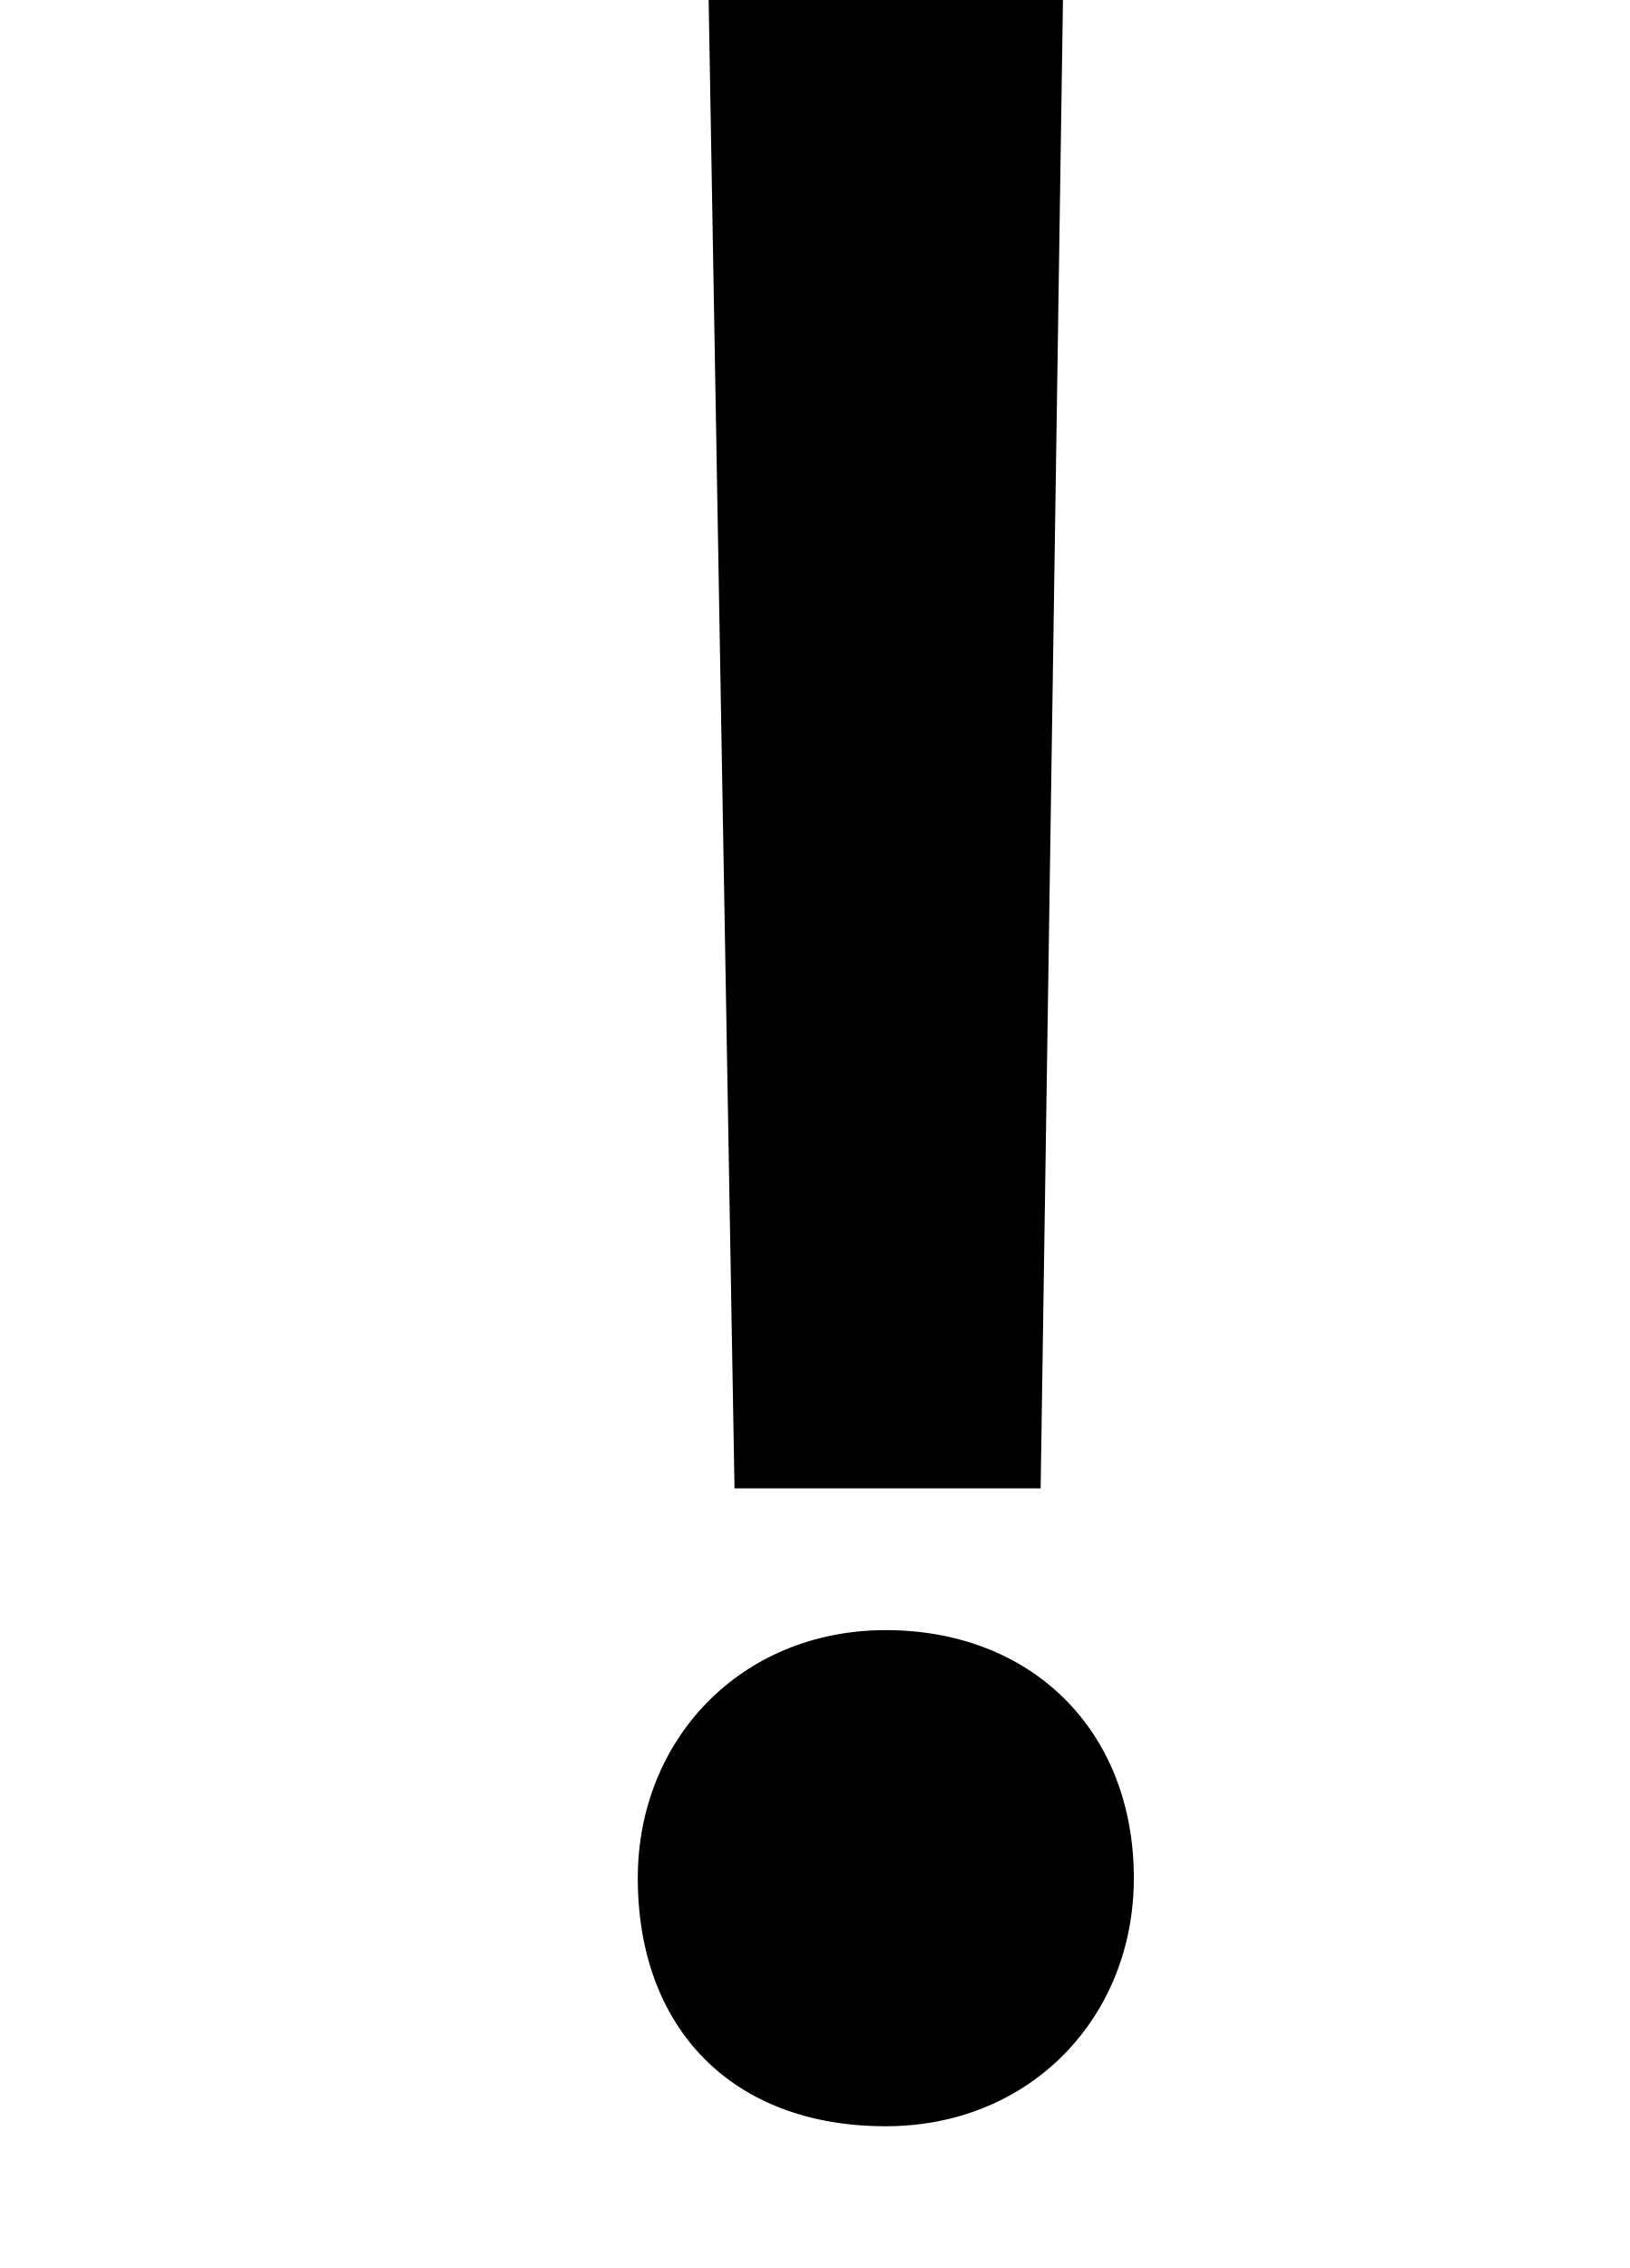
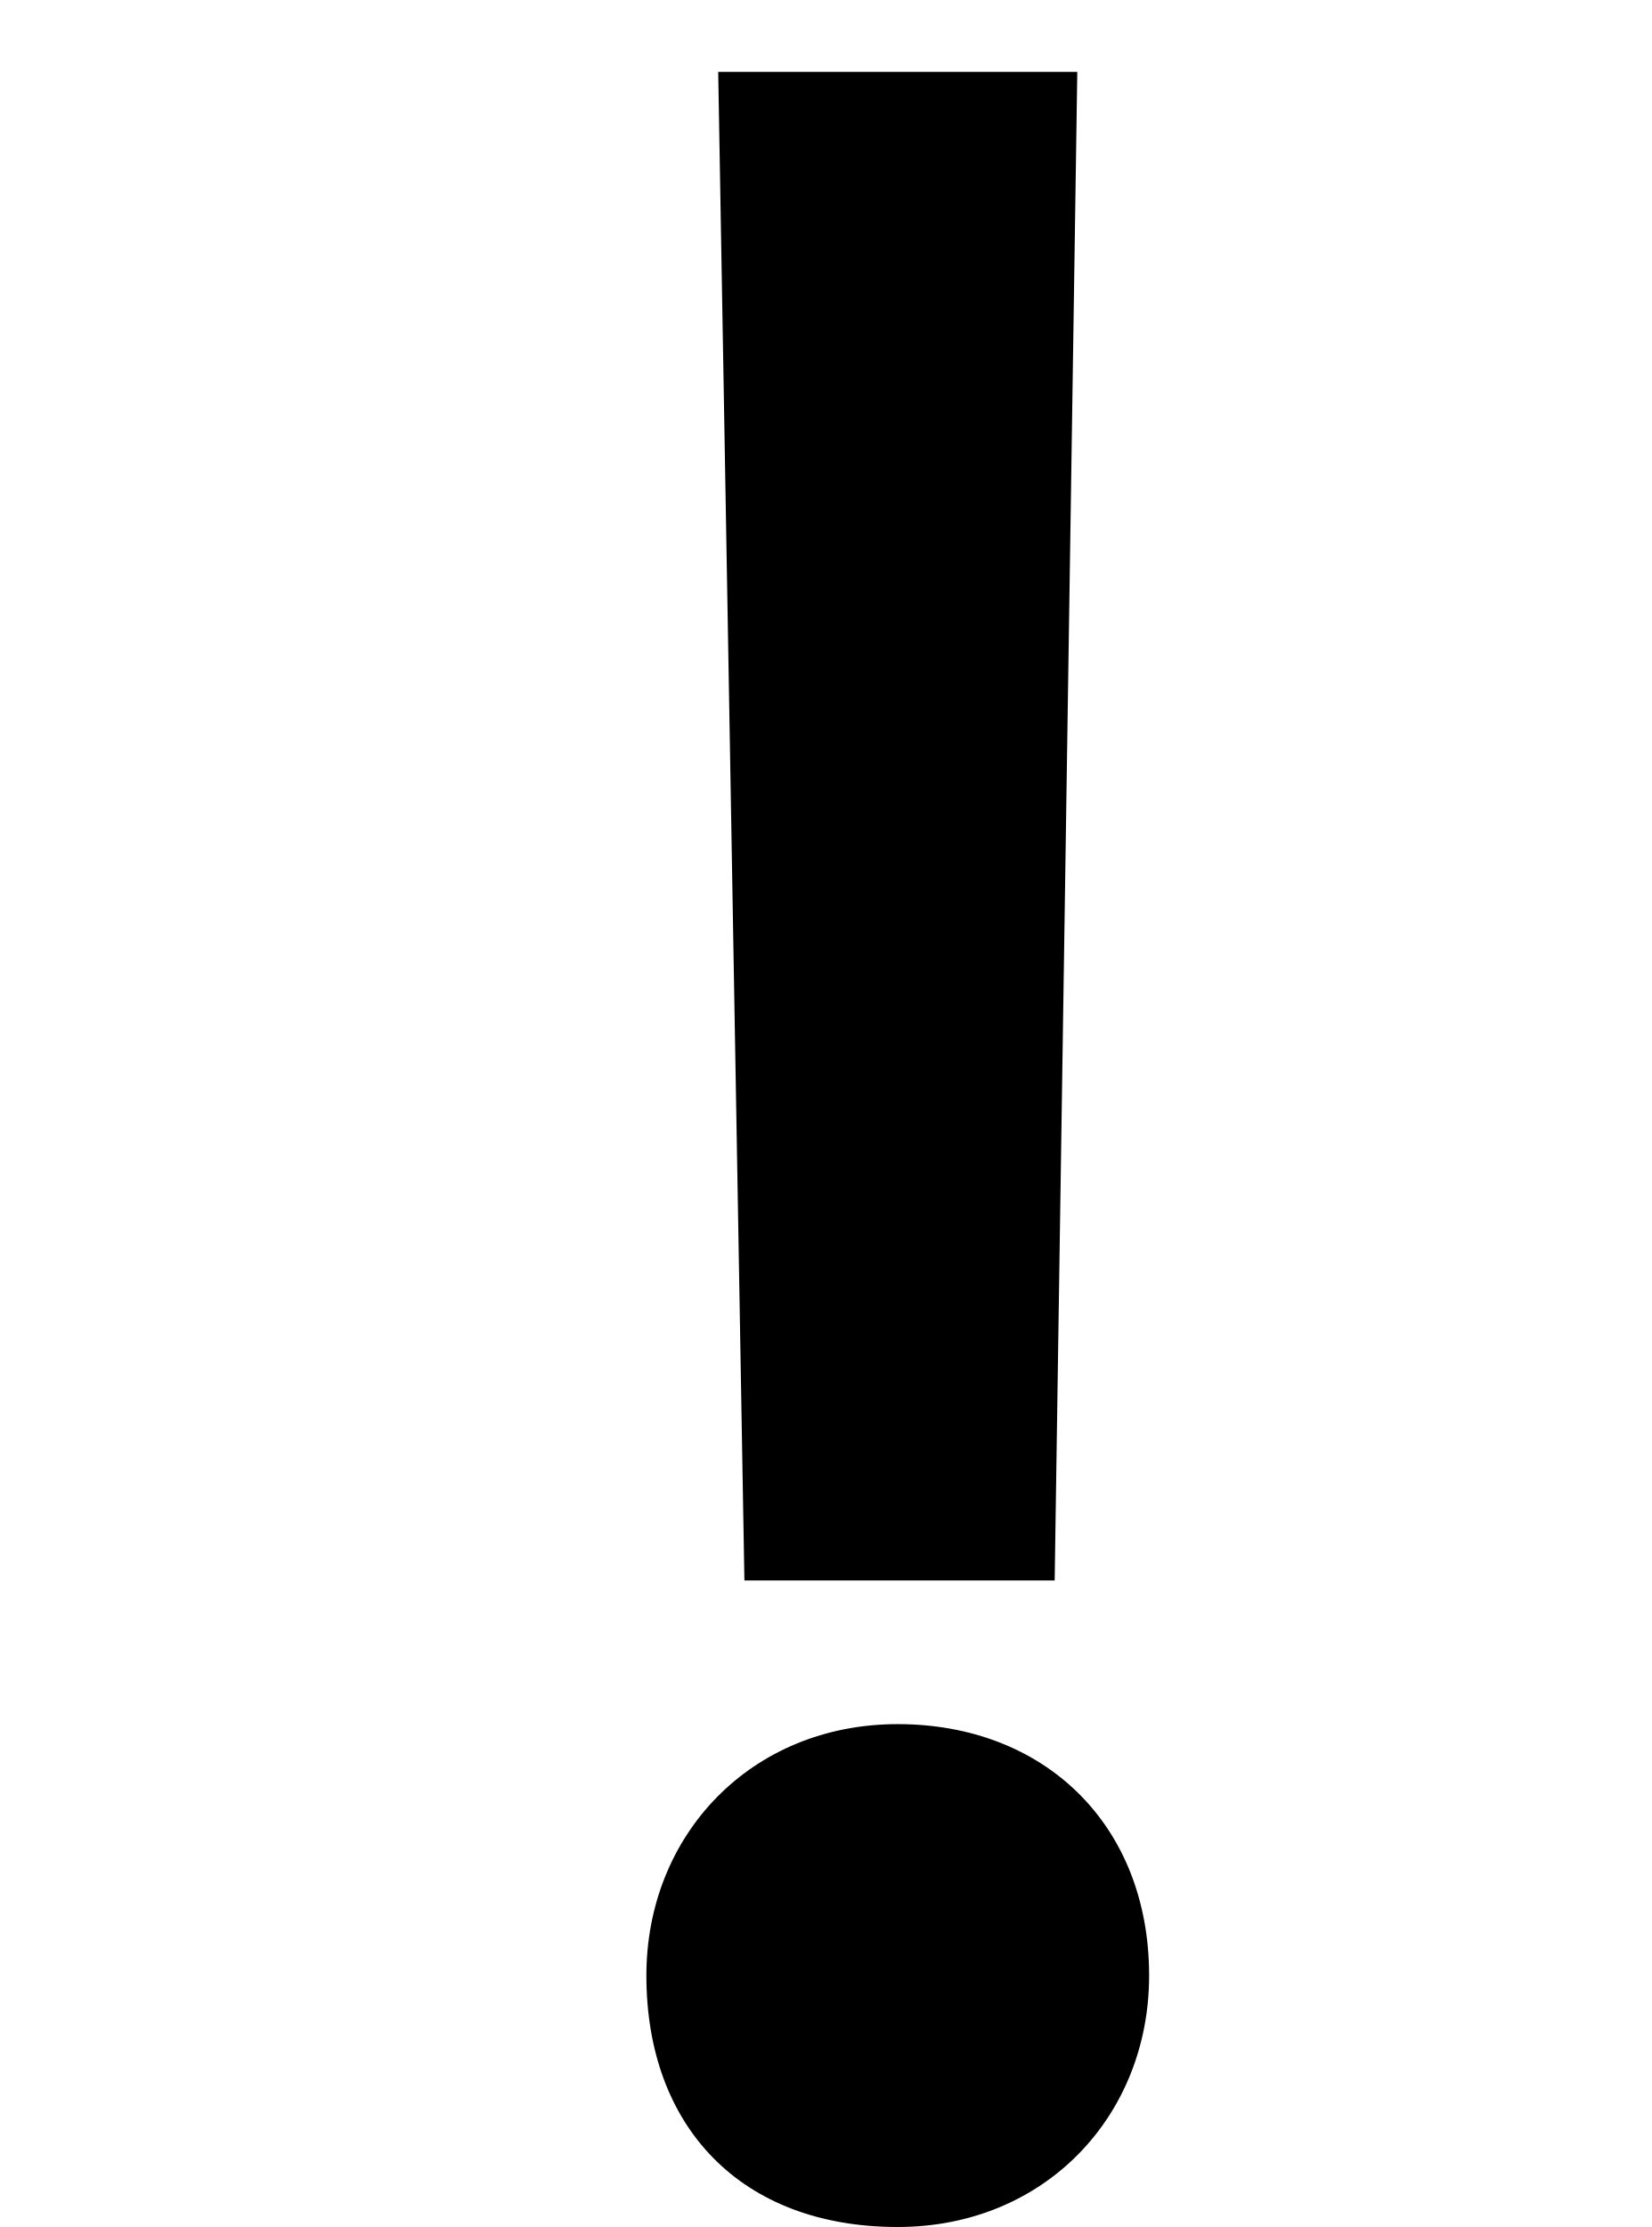
- <svg xmlns="http://www.w3.org/2000/svg" baseProfile="tiny" viewBox="-9 0 23 32">
+ <svg xmlns="http://www.w3.org/2000/svg" baseProfile="tiny" viewBox="-9 -1 23 31">
  <path d="M6 0l-.315 21h-4.32L1 0h5zM3.5 30C1.312 30 0 28.6 0 26.5 0 24.54 1.458 23 3.5 23S7 24.4 7 26.5C7 28.46 5.542 30 3.5 30z" />
</svg>
